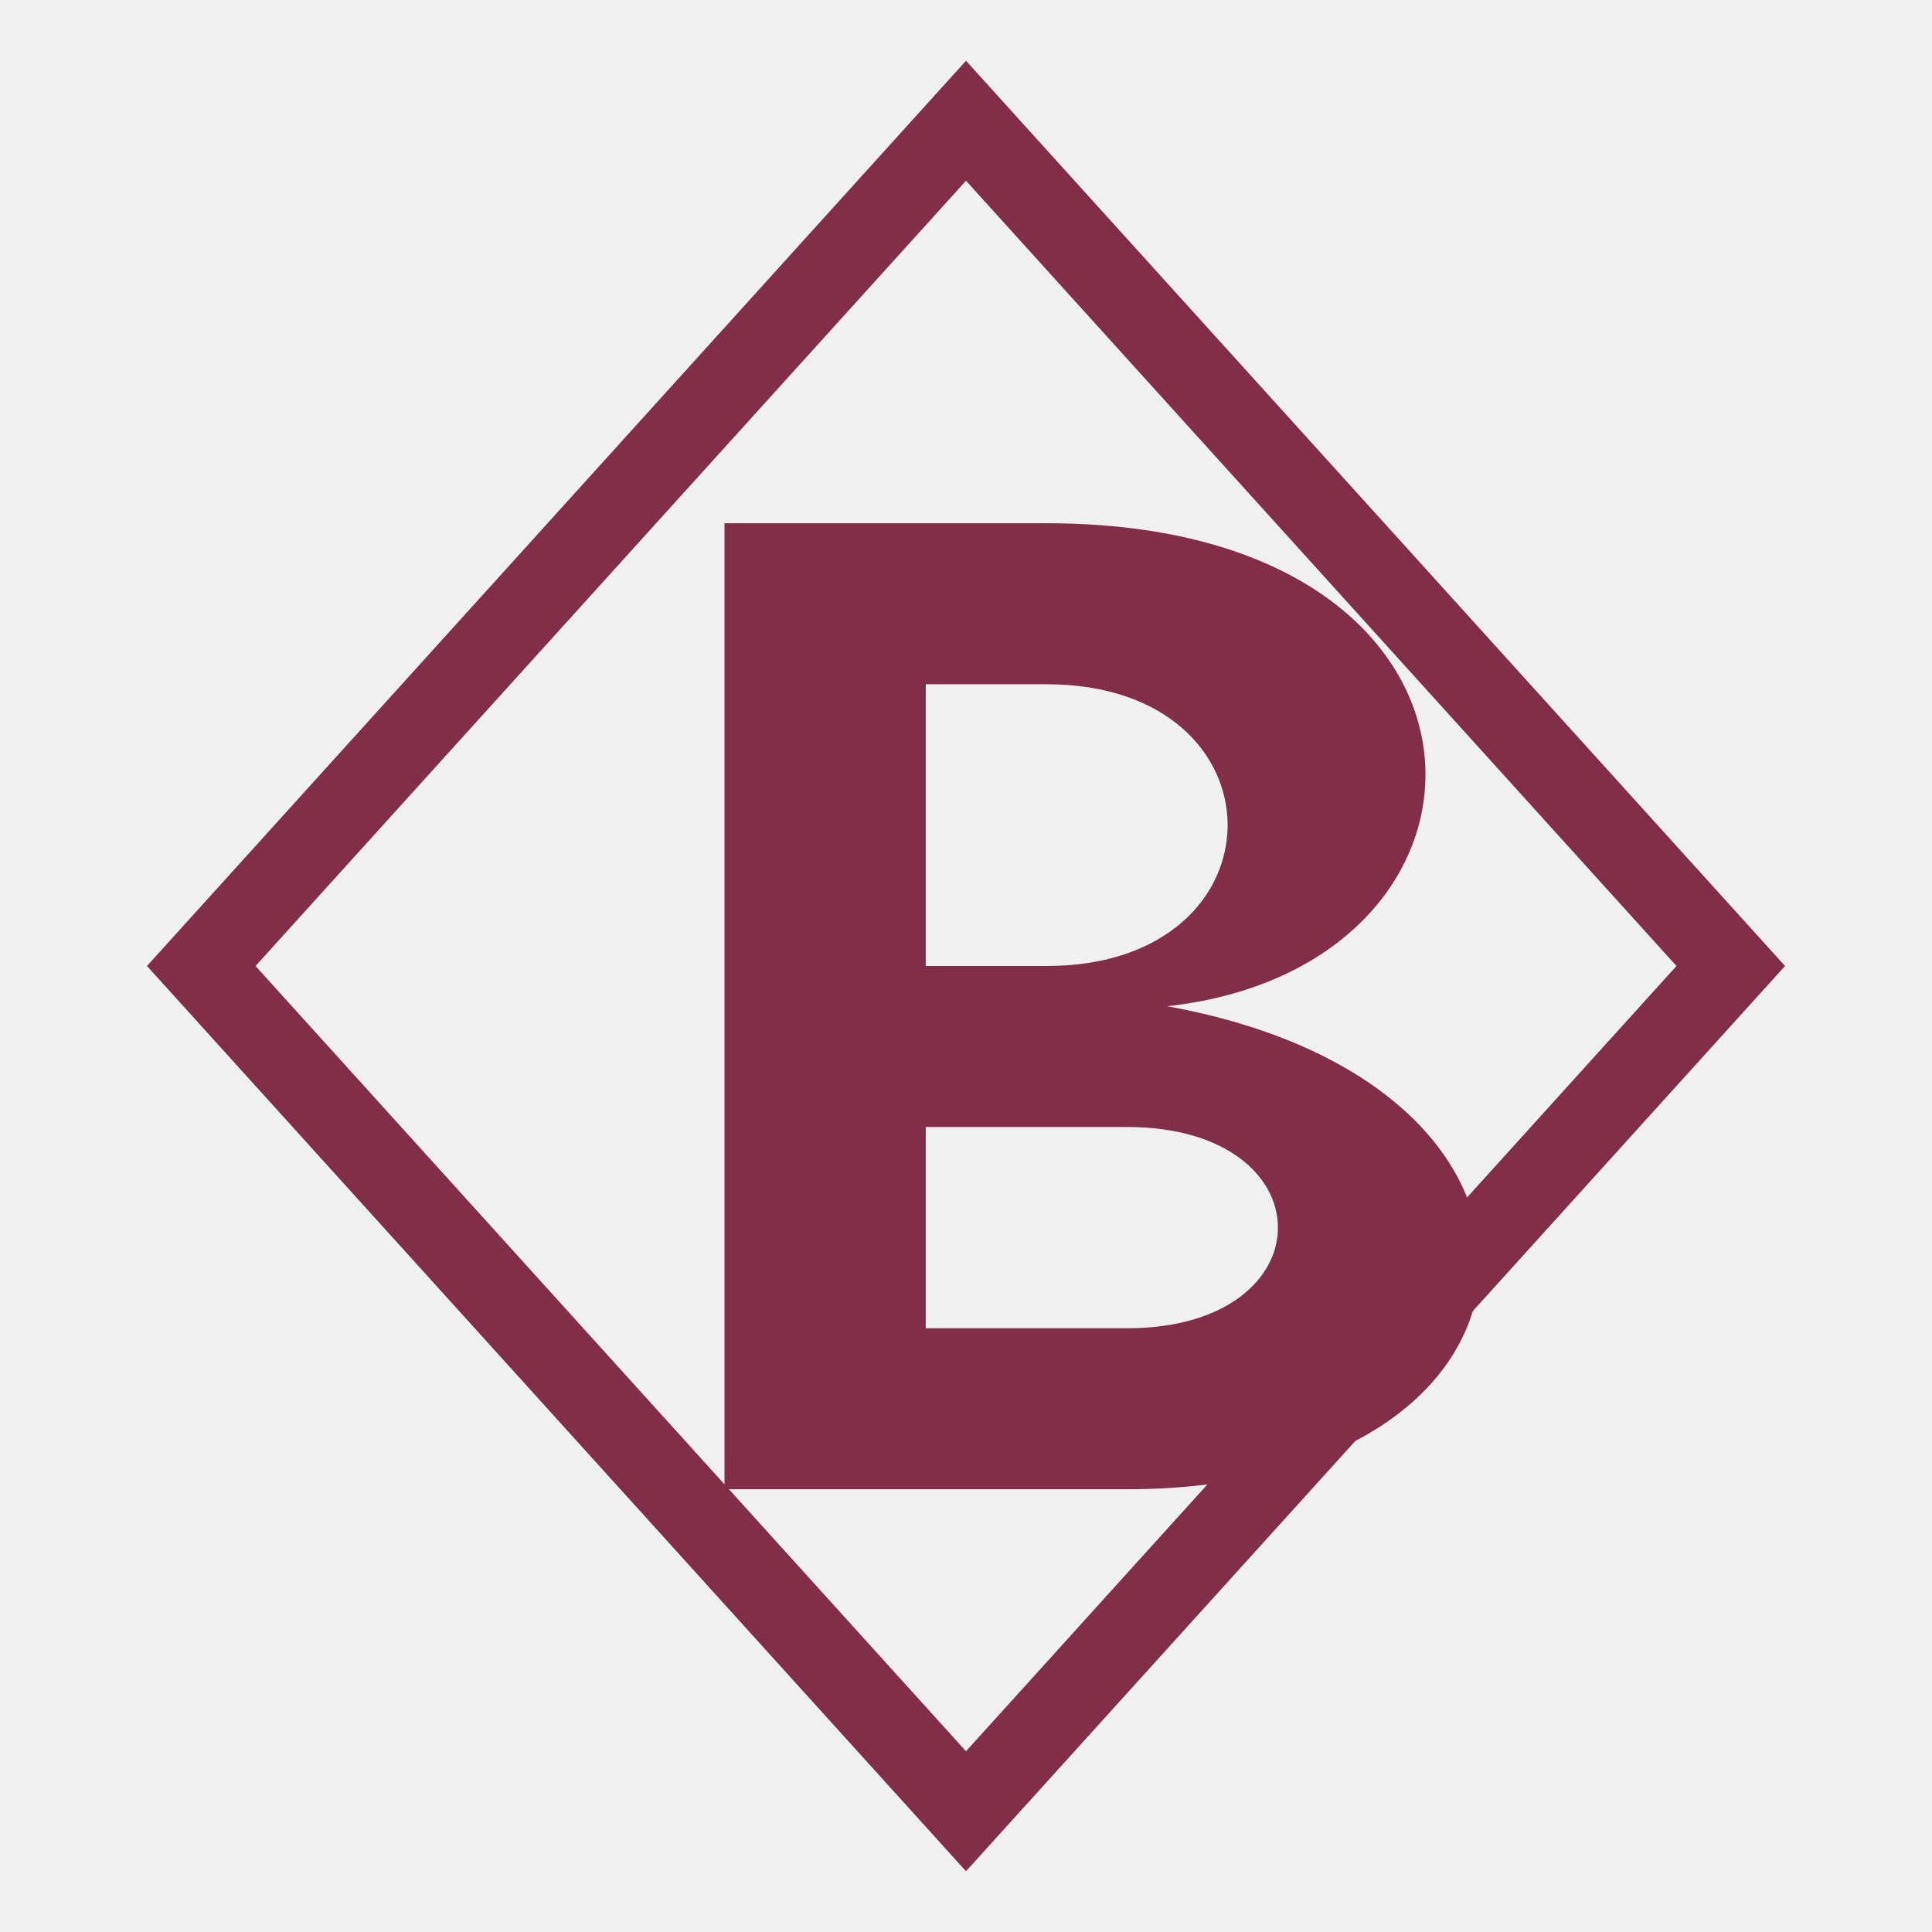
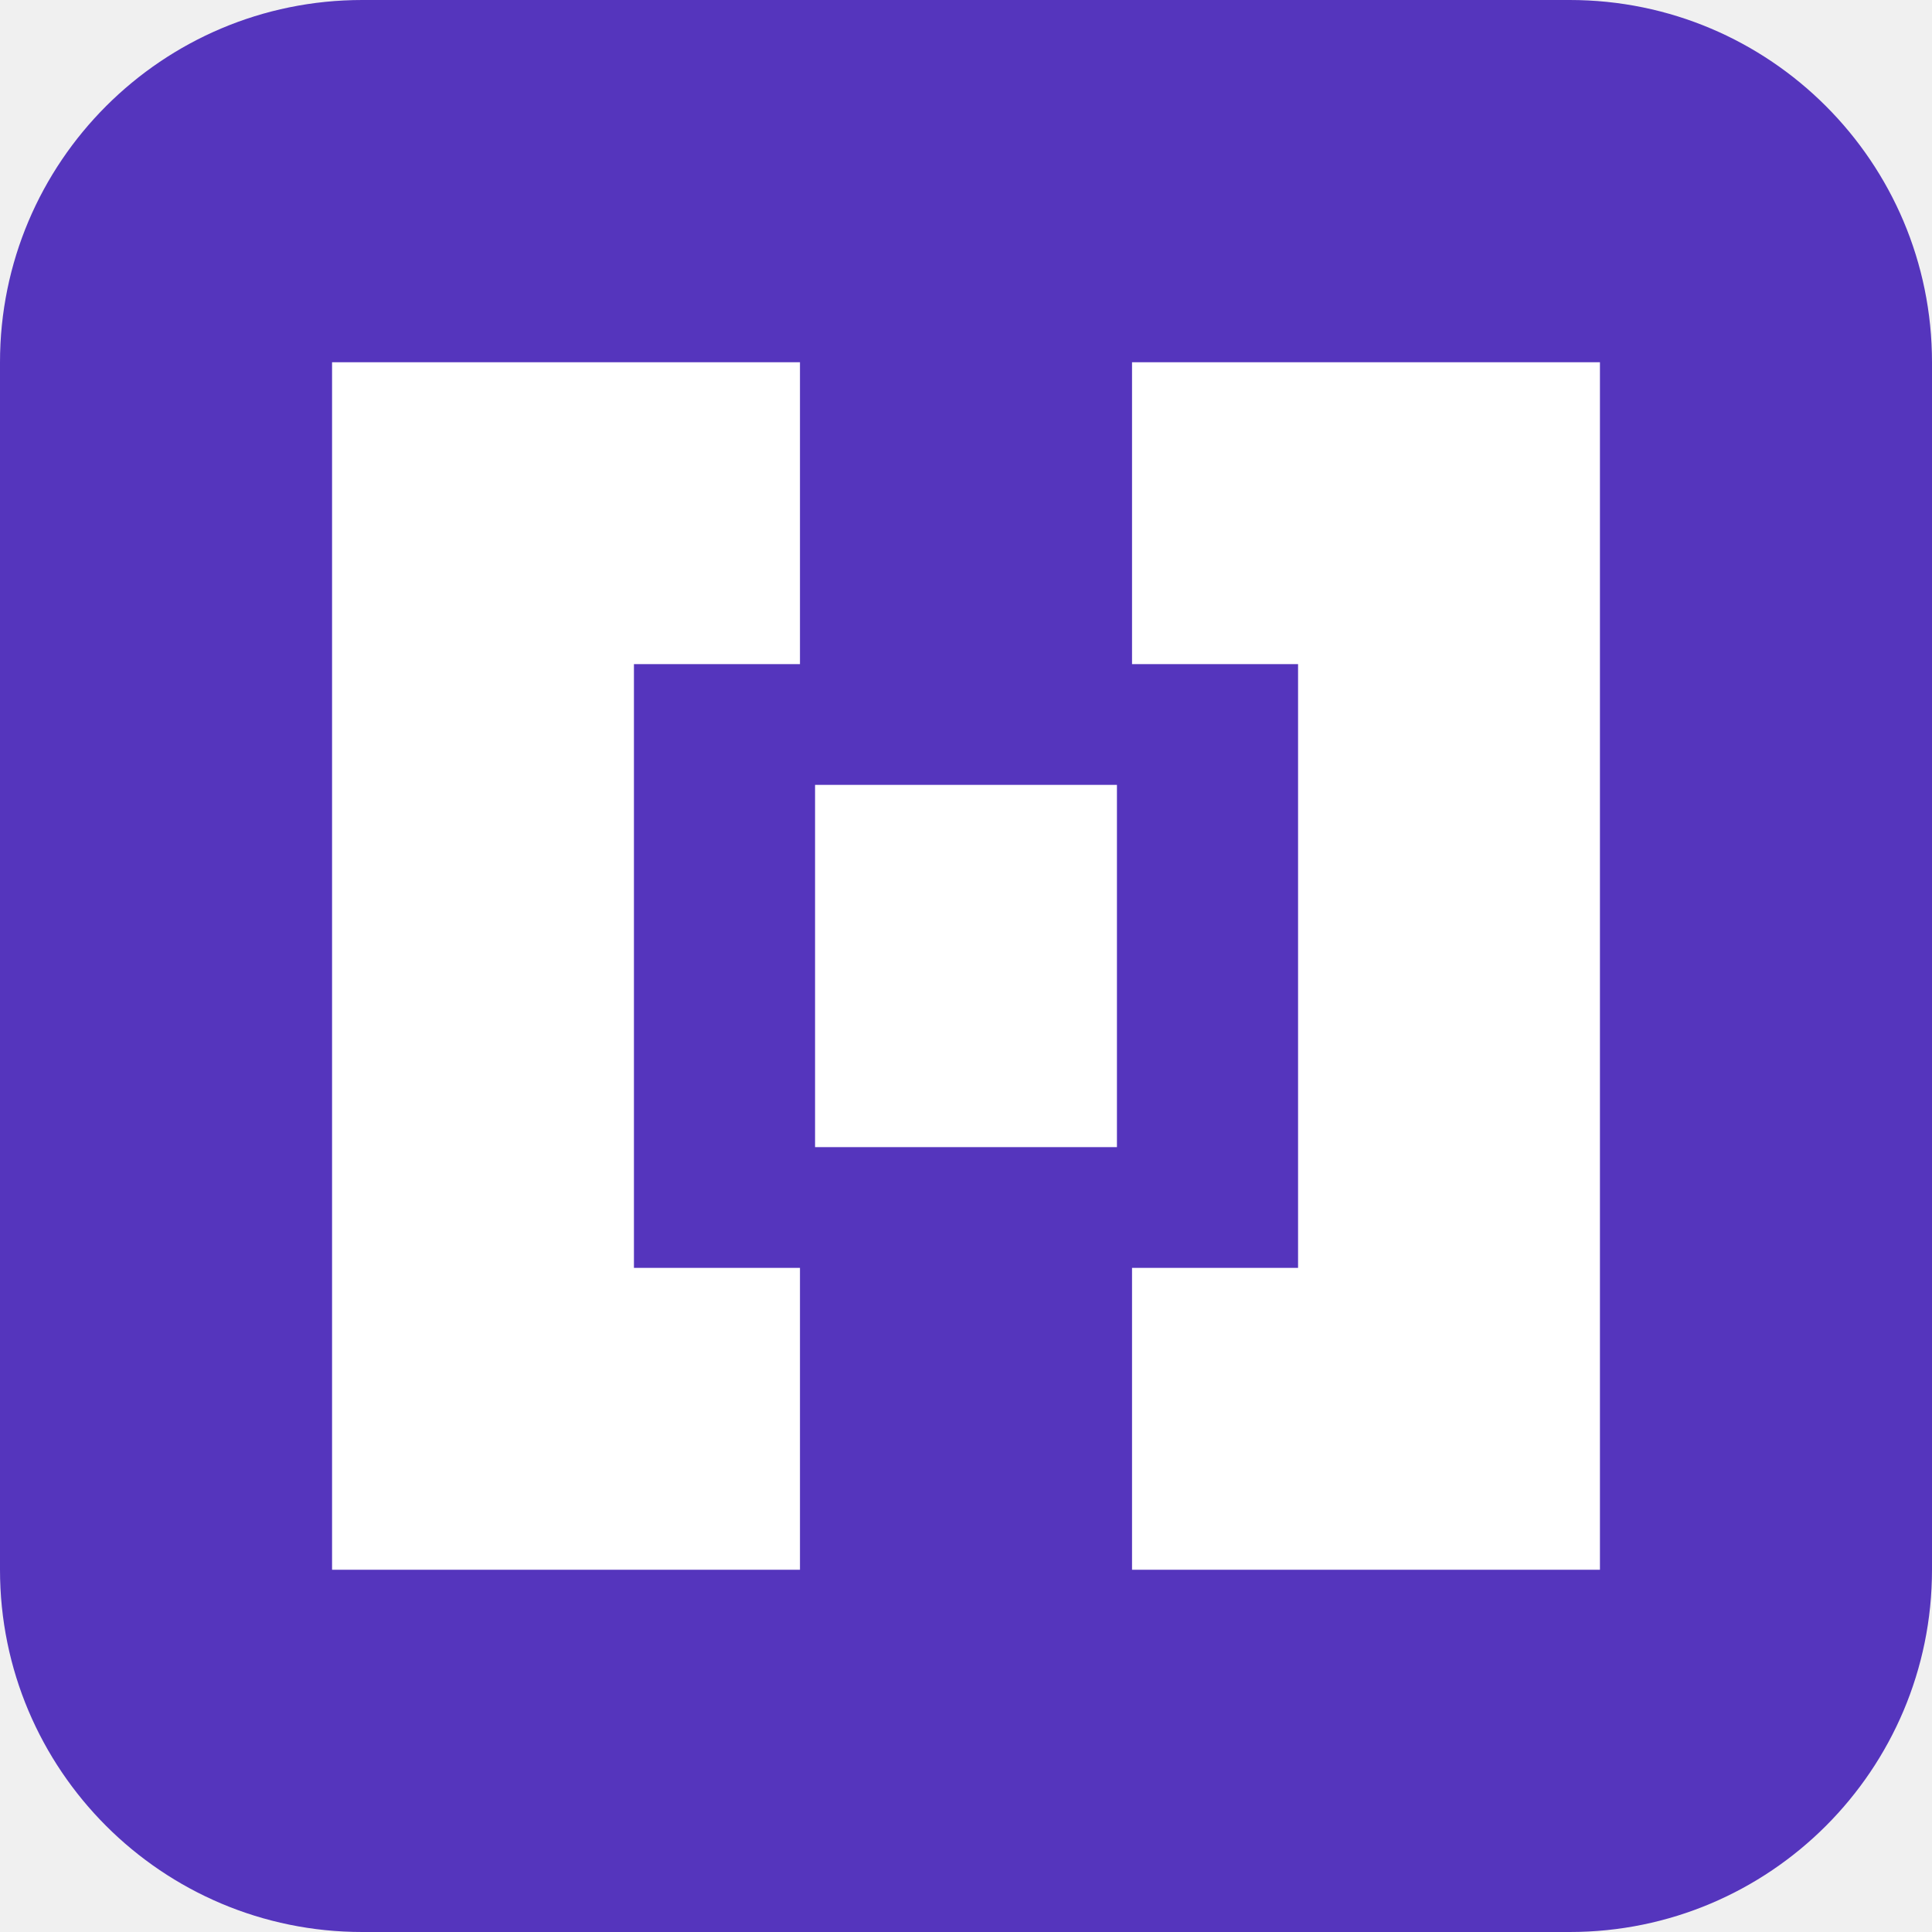
- <svg xmlns="http://www.w3.org/2000/svg" viewBox="0 0 48 48" color="#822e49" fill="currentColor">
-   <path d="M24 3 43 24 24 45 5 24z" fill="none" stroke="currentColor" stroke-width="2" />
-   <path d="M18 13h8c12 0 12 11 3 12 11 2 10 12-1 12H18zm5 4v7h3c6 0 6-7 0-7zm0 11v5h5c5 0 5-5 0-5z" />
+ <svg xmlns="http://www.w3.org/2000/svg" width="64" height="64" viewBox="0 0 64 64" role="img" aria-label="Best Branding Companies">
+   <rect width="64" height="64" rx="12" fill="#5535bd" />
+   <g transform="translate(7.0 7.0) scale(0.5)">
+     <g fill="#ffffff" color="#ffffff">
+       <path d="M8 10H39V30H28V70H39V90H8Z M92 10H61V30H72V70H61V90H92Z" />
+       <rect x="40" y="38" width="20" height="24" rx="0" />
+     </g>
+   </g>
</svg>
